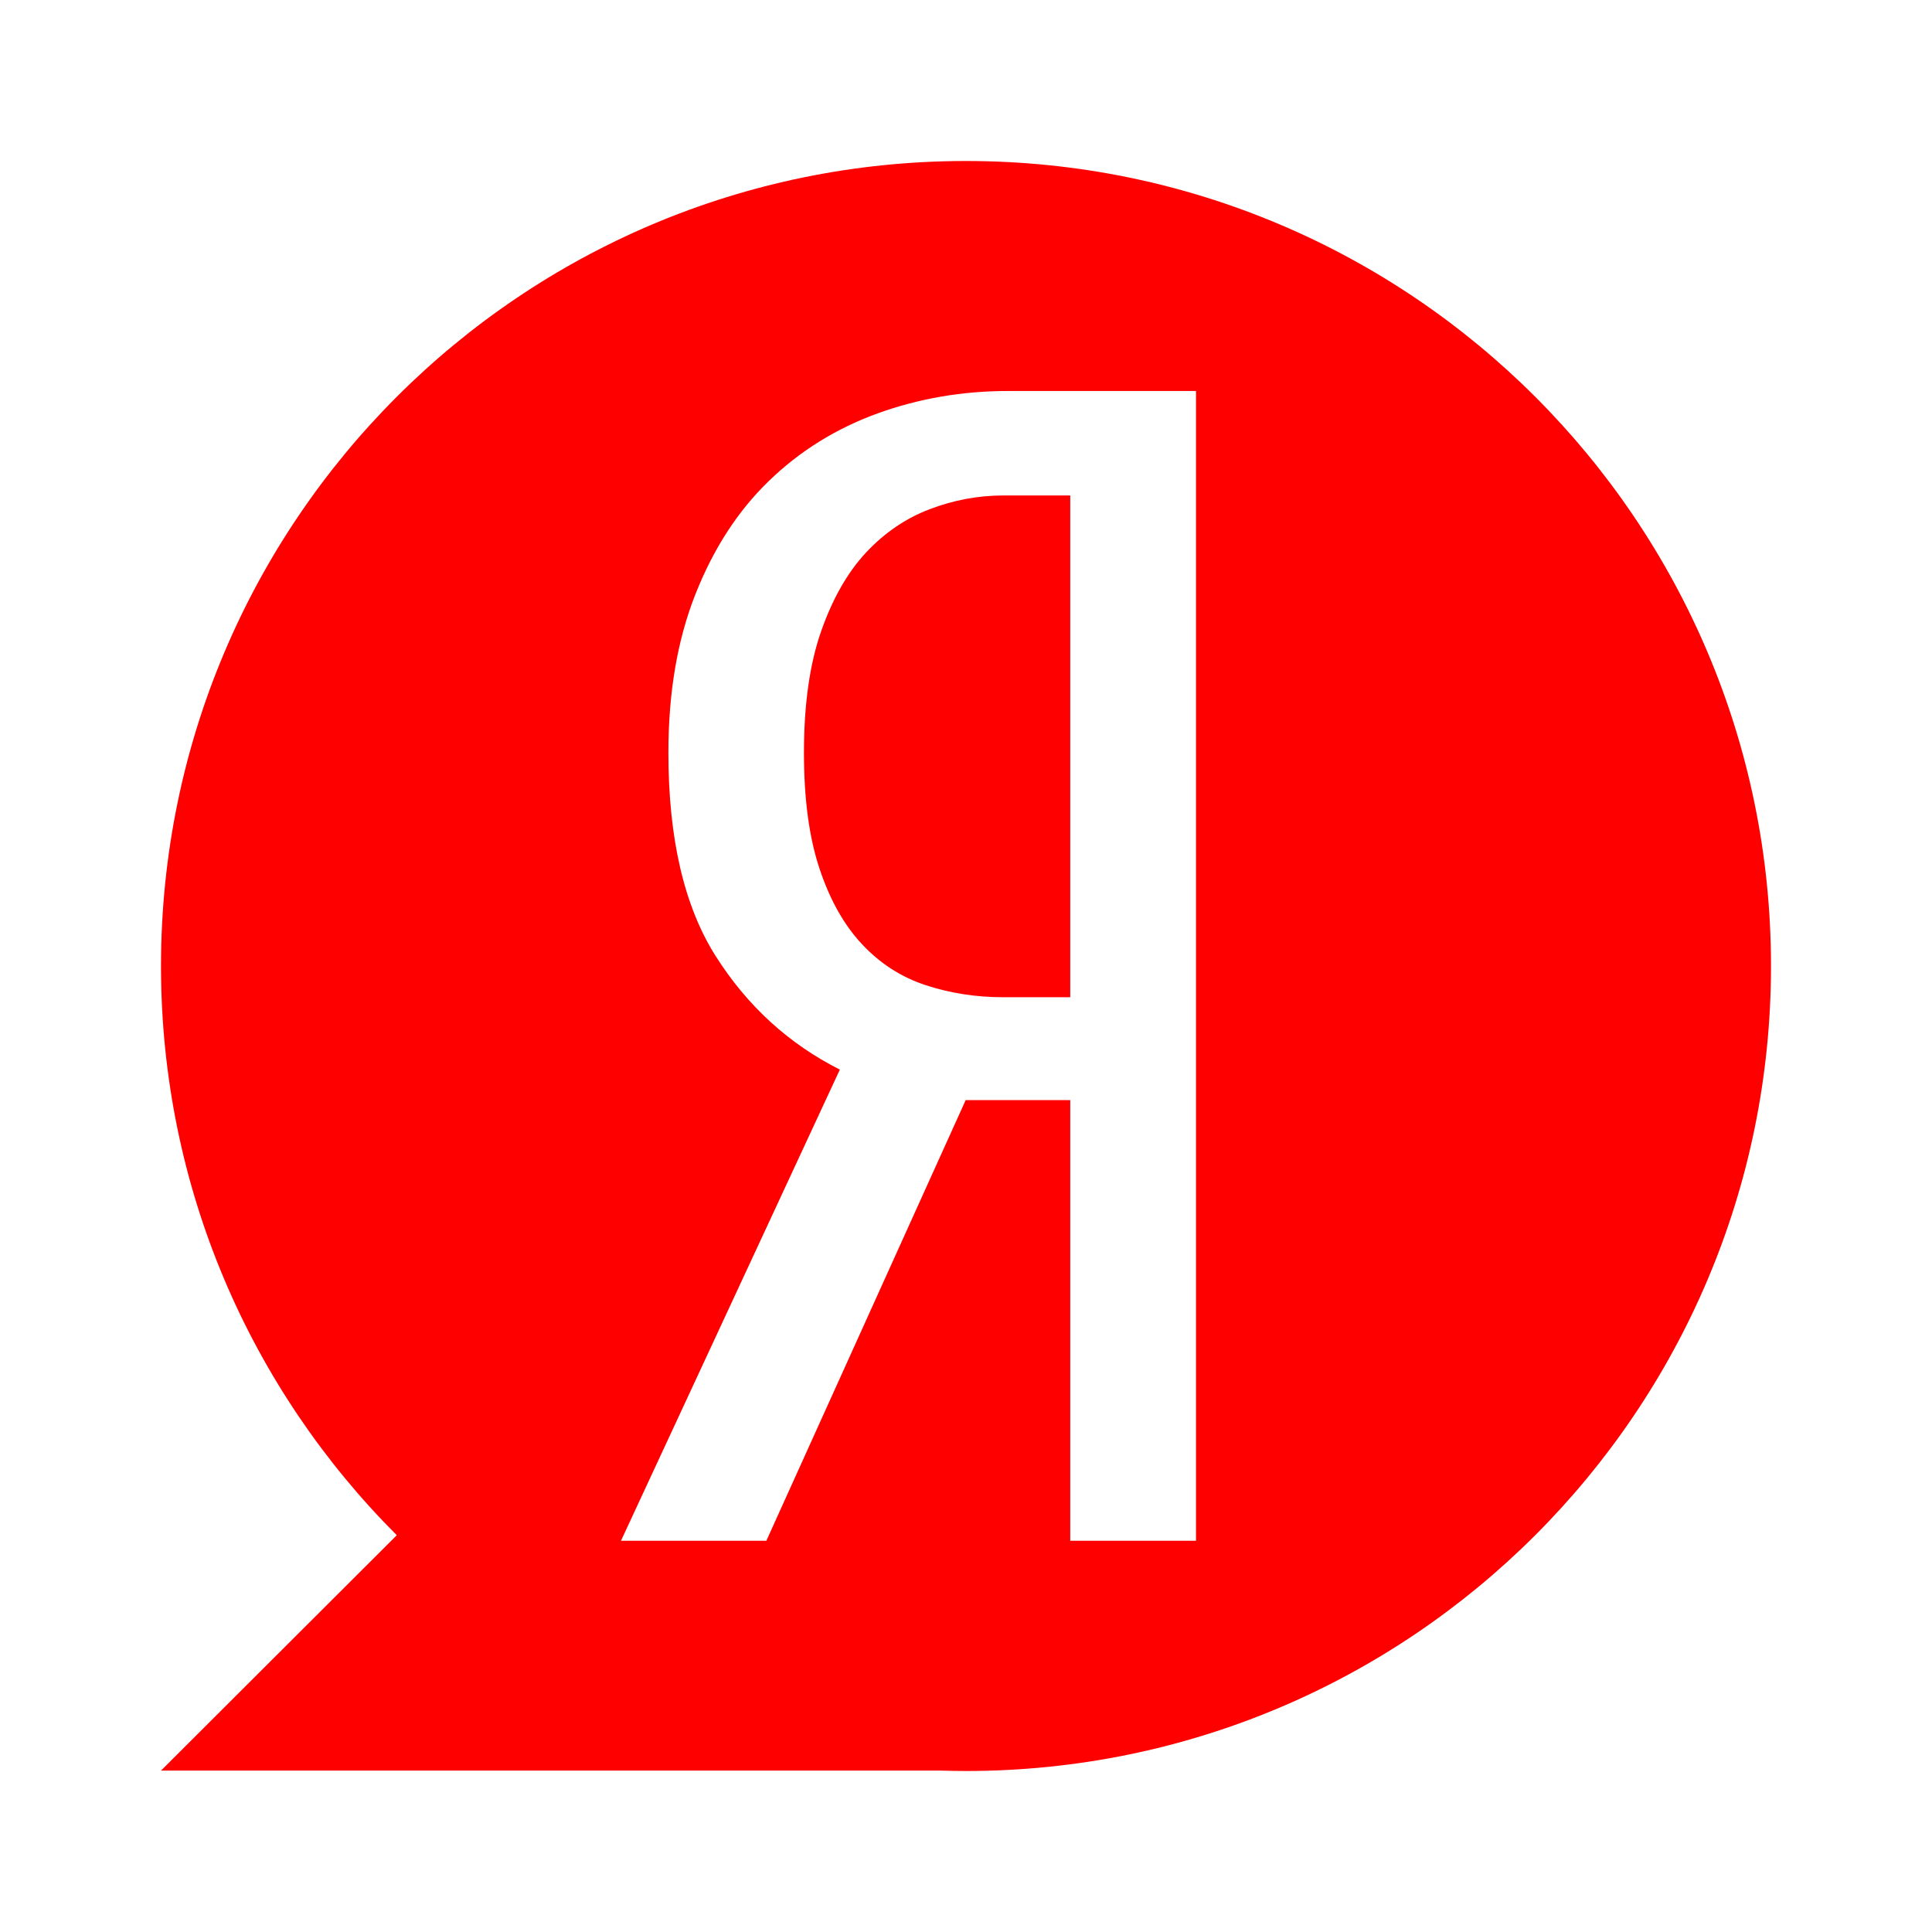
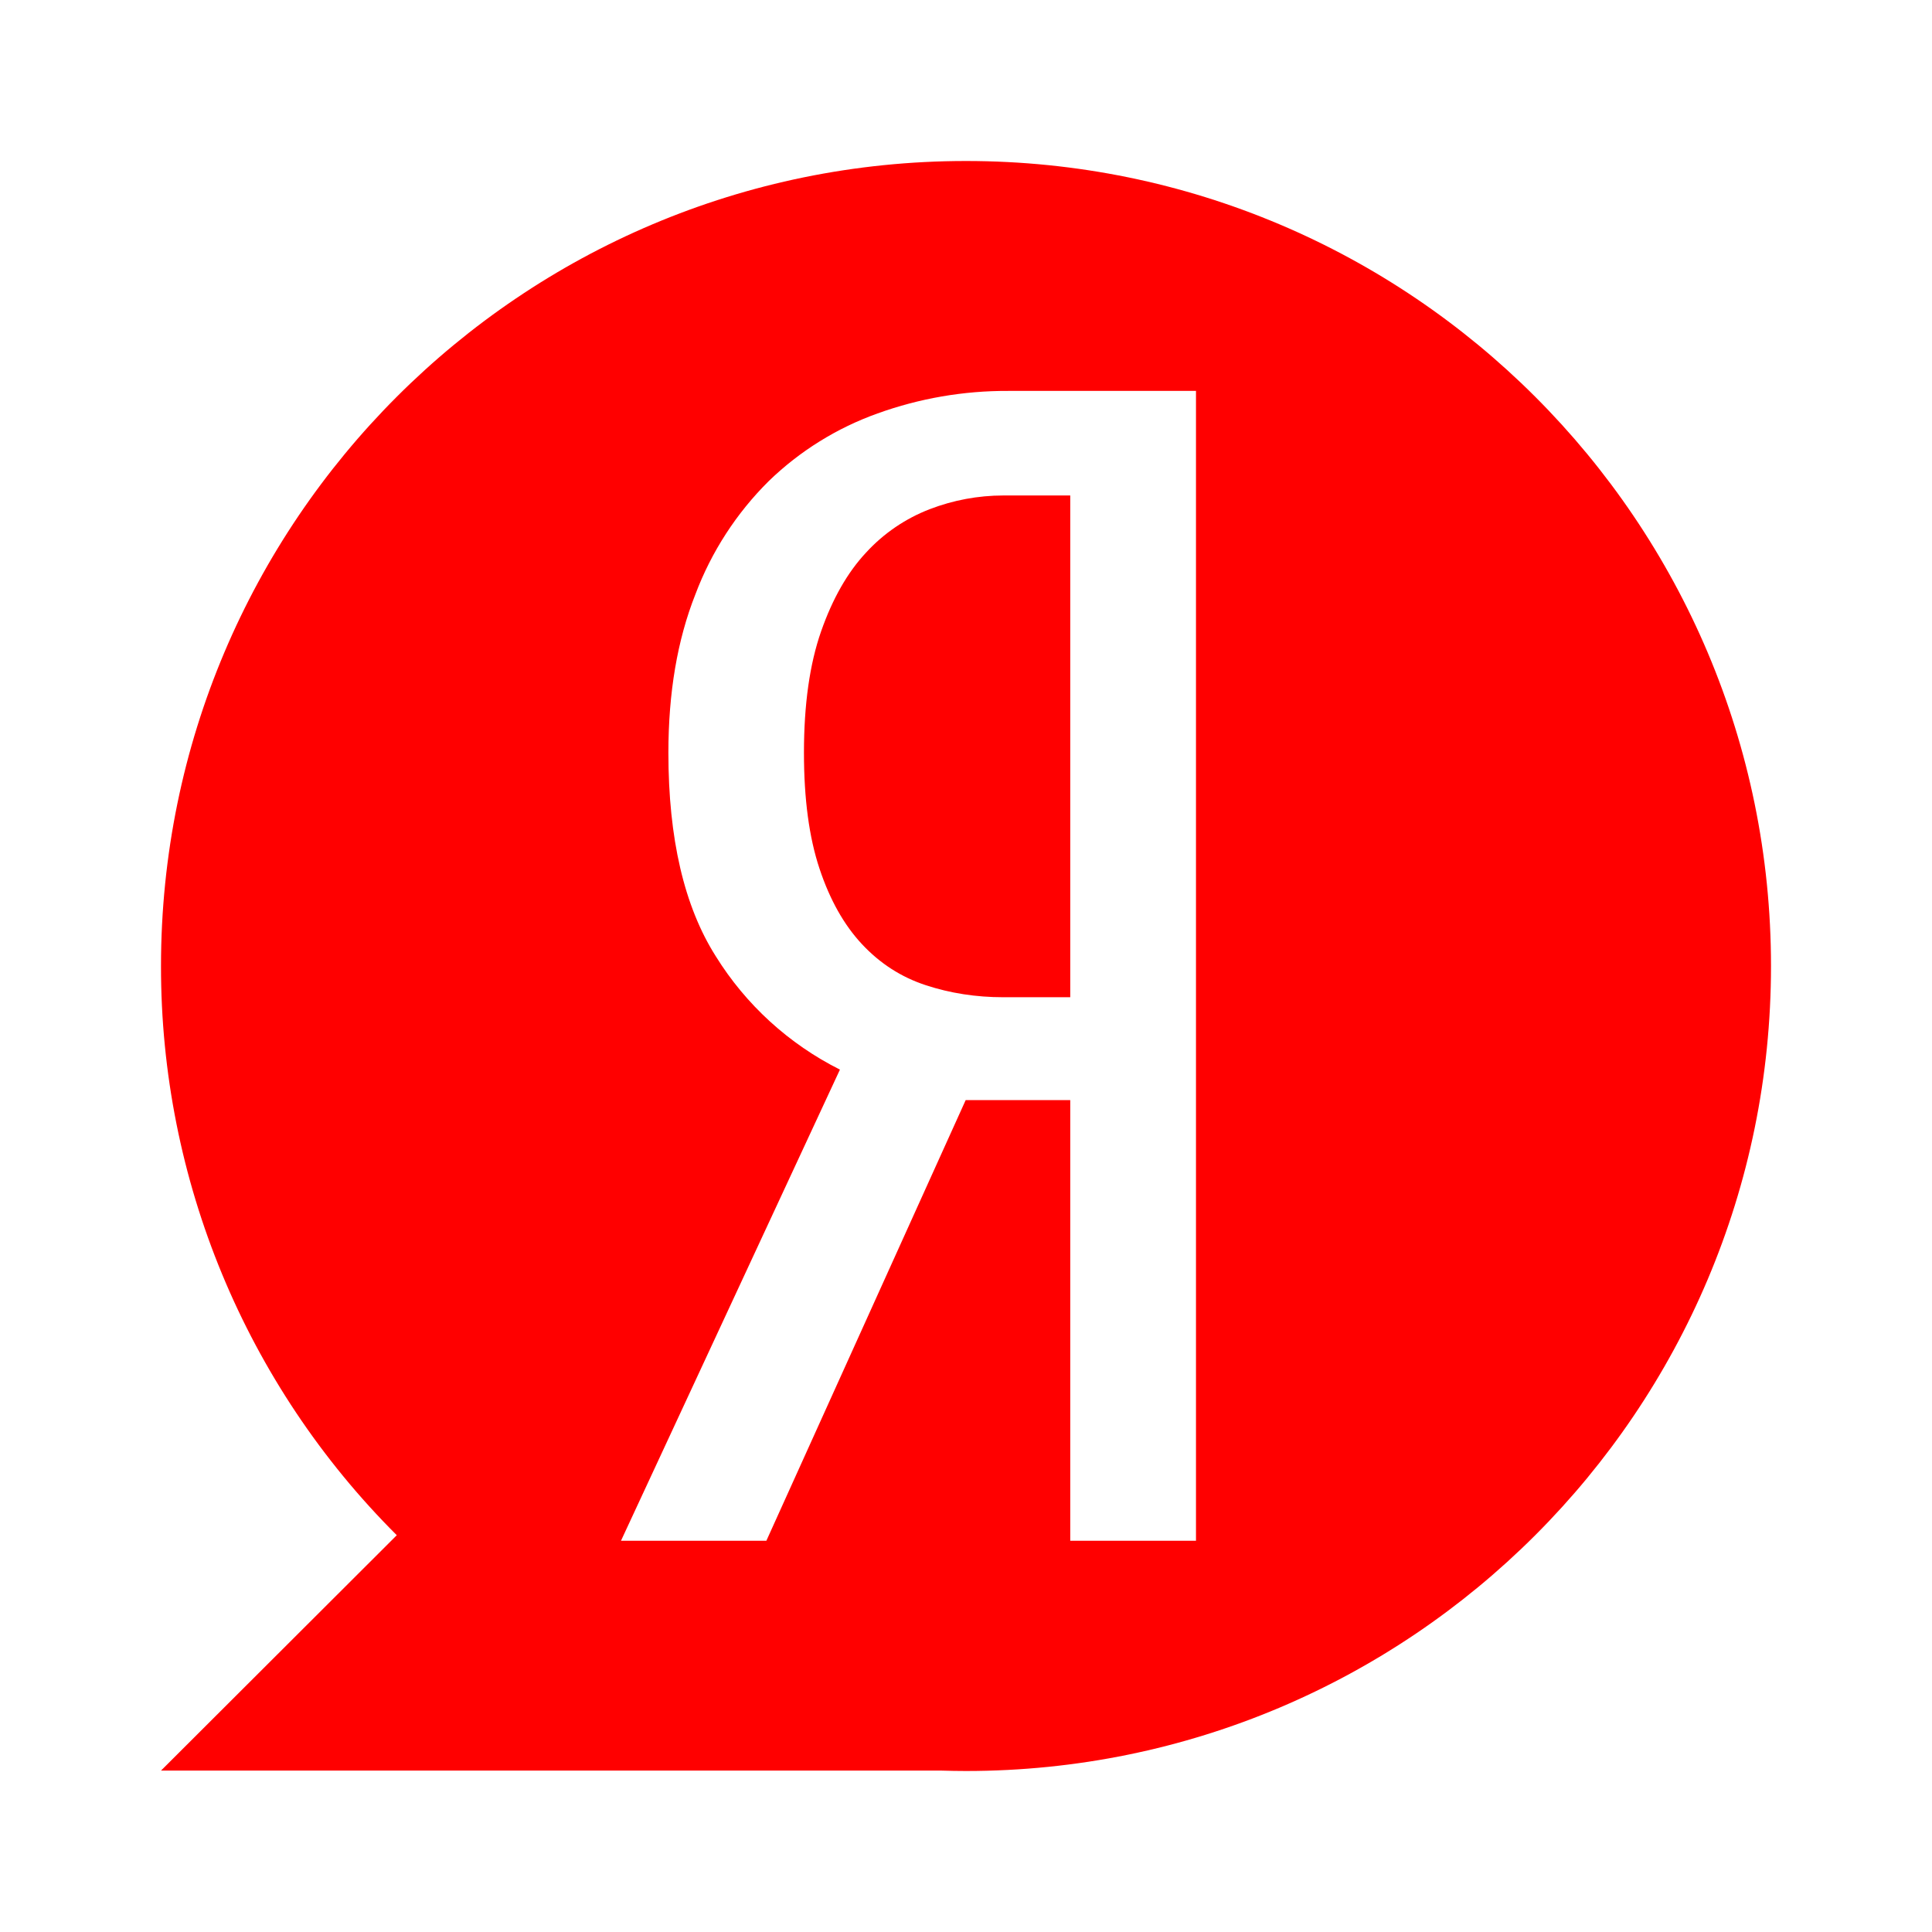
- <svg xmlns="http://www.w3.org/2000/svg" width="24" height="24" viewBox="0 0 24 24">
-   <path fill="#FF0000" d="M11.694,21.995 C11.796,21.998 11.898,22 12,22 C17.523,22 22,17.523 22,12 C22,6.477 17.523,2 12,2 C6.477,2 2,6.477 2,12 C2,14.761 3.119,17.261 4.929,19.071 L2,21.995 L11.694,21.995 Z M11.996,13.666 L9.52,19.14 L7.714,19.14 L10.433,13.287 C9.798,12.967 9.284,12.497 8.891,11.878 C8.499,11.259 8.303,10.417 8.303,9.351 C8.303,8.605 8.414,7.95 8.638,7.384 C8.861,6.818 9.165,6.348 9.551,5.975 C9.936,5.602 10.386,5.323 10.9,5.136 C11.414,4.95 11.955,4.857 12.524,4.857 L14.857,4.857 L14.857,19.14 L13.295,19.14 L13.295,13.666 L11.996,13.666 Z M13.295,6.155 L12.463,6.155 C12.152,6.155 11.847,6.212 11.55,6.325 C11.252,6.438 10.988,6.618 10.758,6.864 C10.528,7.111 10.342,7.437 10.2,7.843 C10.058,8.249 9.987,8.752 9.987,9.351 C9.987,9.924 10.051,10.403 10.18,10.79 C10.308,11.176 10.484,11.489 10.707,11.728 C10.931,11.968 11.194,12.138 11.499,12.238 C11.803,12.338 12.124,12.388 12.463,12.388 L13.295,12.388 L13.295,6.155 Z" />
+ <svg xmlns="http://www.w3.org/2000/svg" width="24" height="24">
+   <path fill="red" d="M11.694 21.995c.102.003.204.005.306.005 5.523 0 10-4.477 10-10S17.523 2 12 2 2 6.477 2 12a9.969 9.969 0 0 0 2.929 7.071L2 21.995h9.694zm.302-8.329L9.52 19.14H7.714l2.72-5.853a3.844 3.844 0 0 1-1.543-1.409c-.392-.619-.588-1.461-.588-2.527 0-.746.111-1.401.335-1.967a3.933 3.933 0 0 1 .913-1.409 3.763 3.763 0 0 1 1.35-.839 4.724 4.724 0 0 1 1.623-.28h2.333V19.14h-1.562v-5.474h-1.3zm1.299-7.511h-.832a2.55 2.55 0 0 0-.913.17 2.091 2.091 0 0 0-.792.54c-.23.246-.416.572-.558.978-.142.406-.213.909-.213 1.508 0 .573.064 1.052.193 1.439.128.386.304.699.527.938.224.24.487.41.792.51.304.1.625.15.964.15h.832V6.155z" />
</svg>
